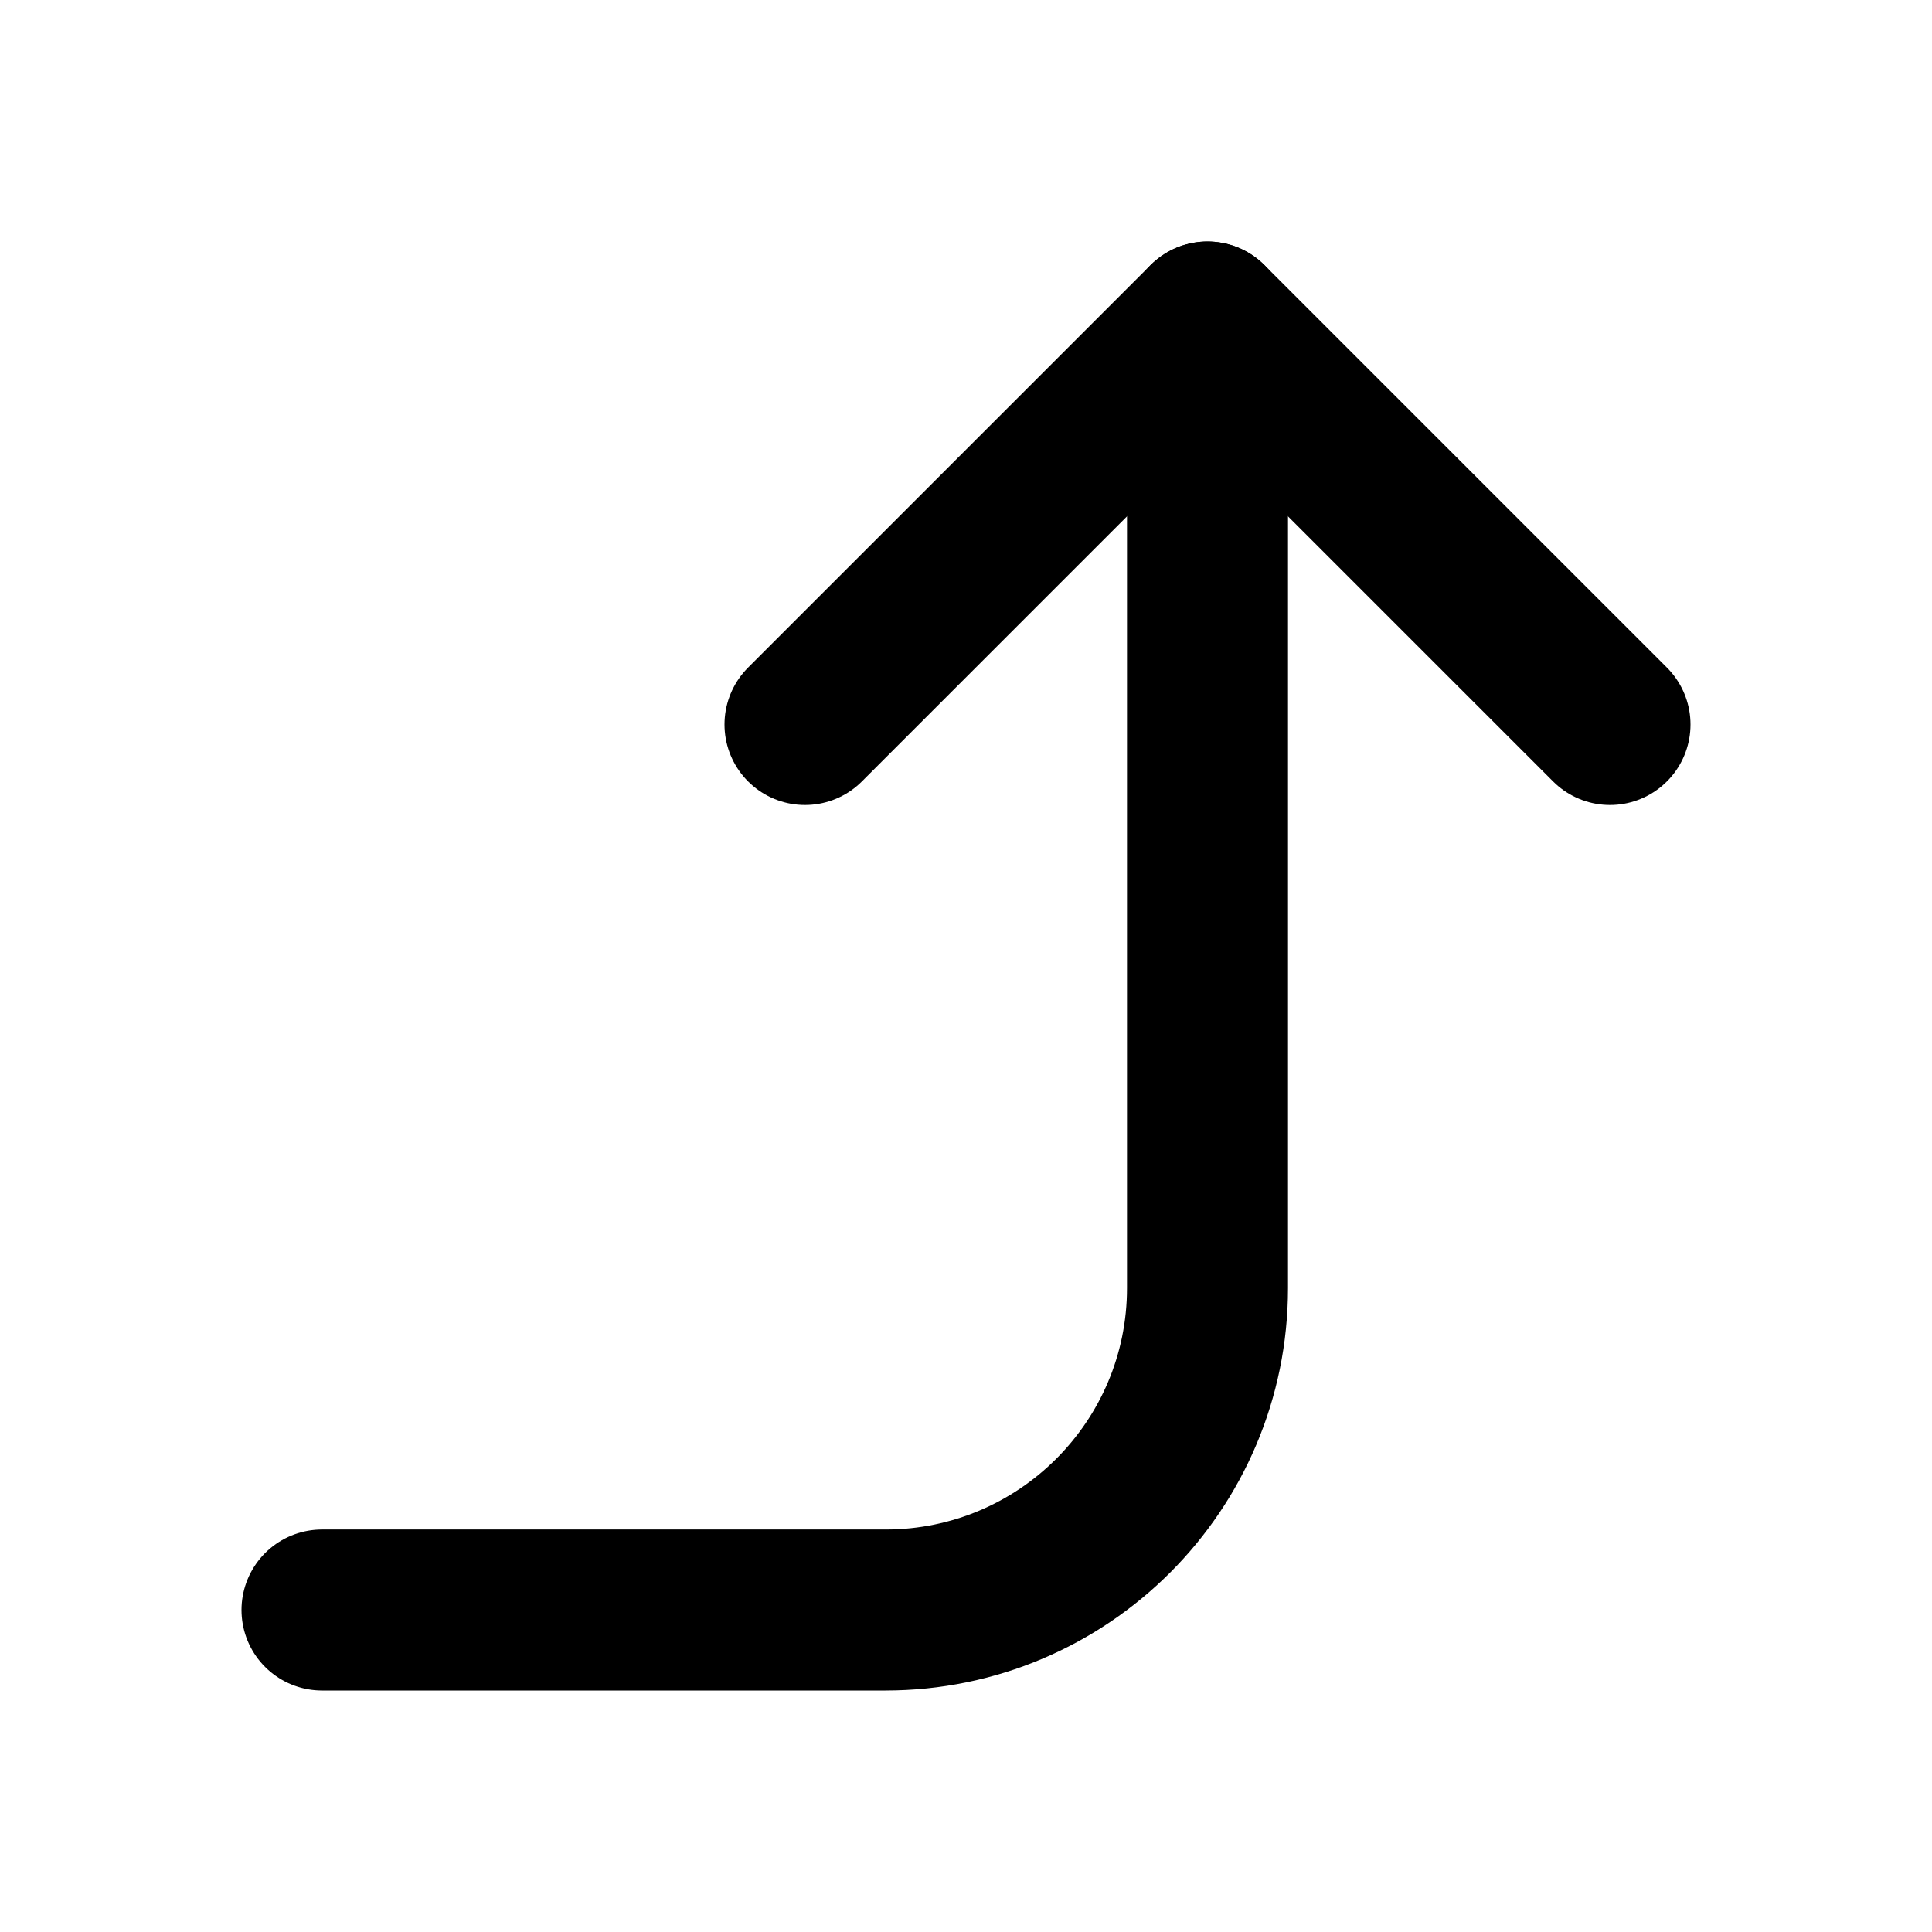
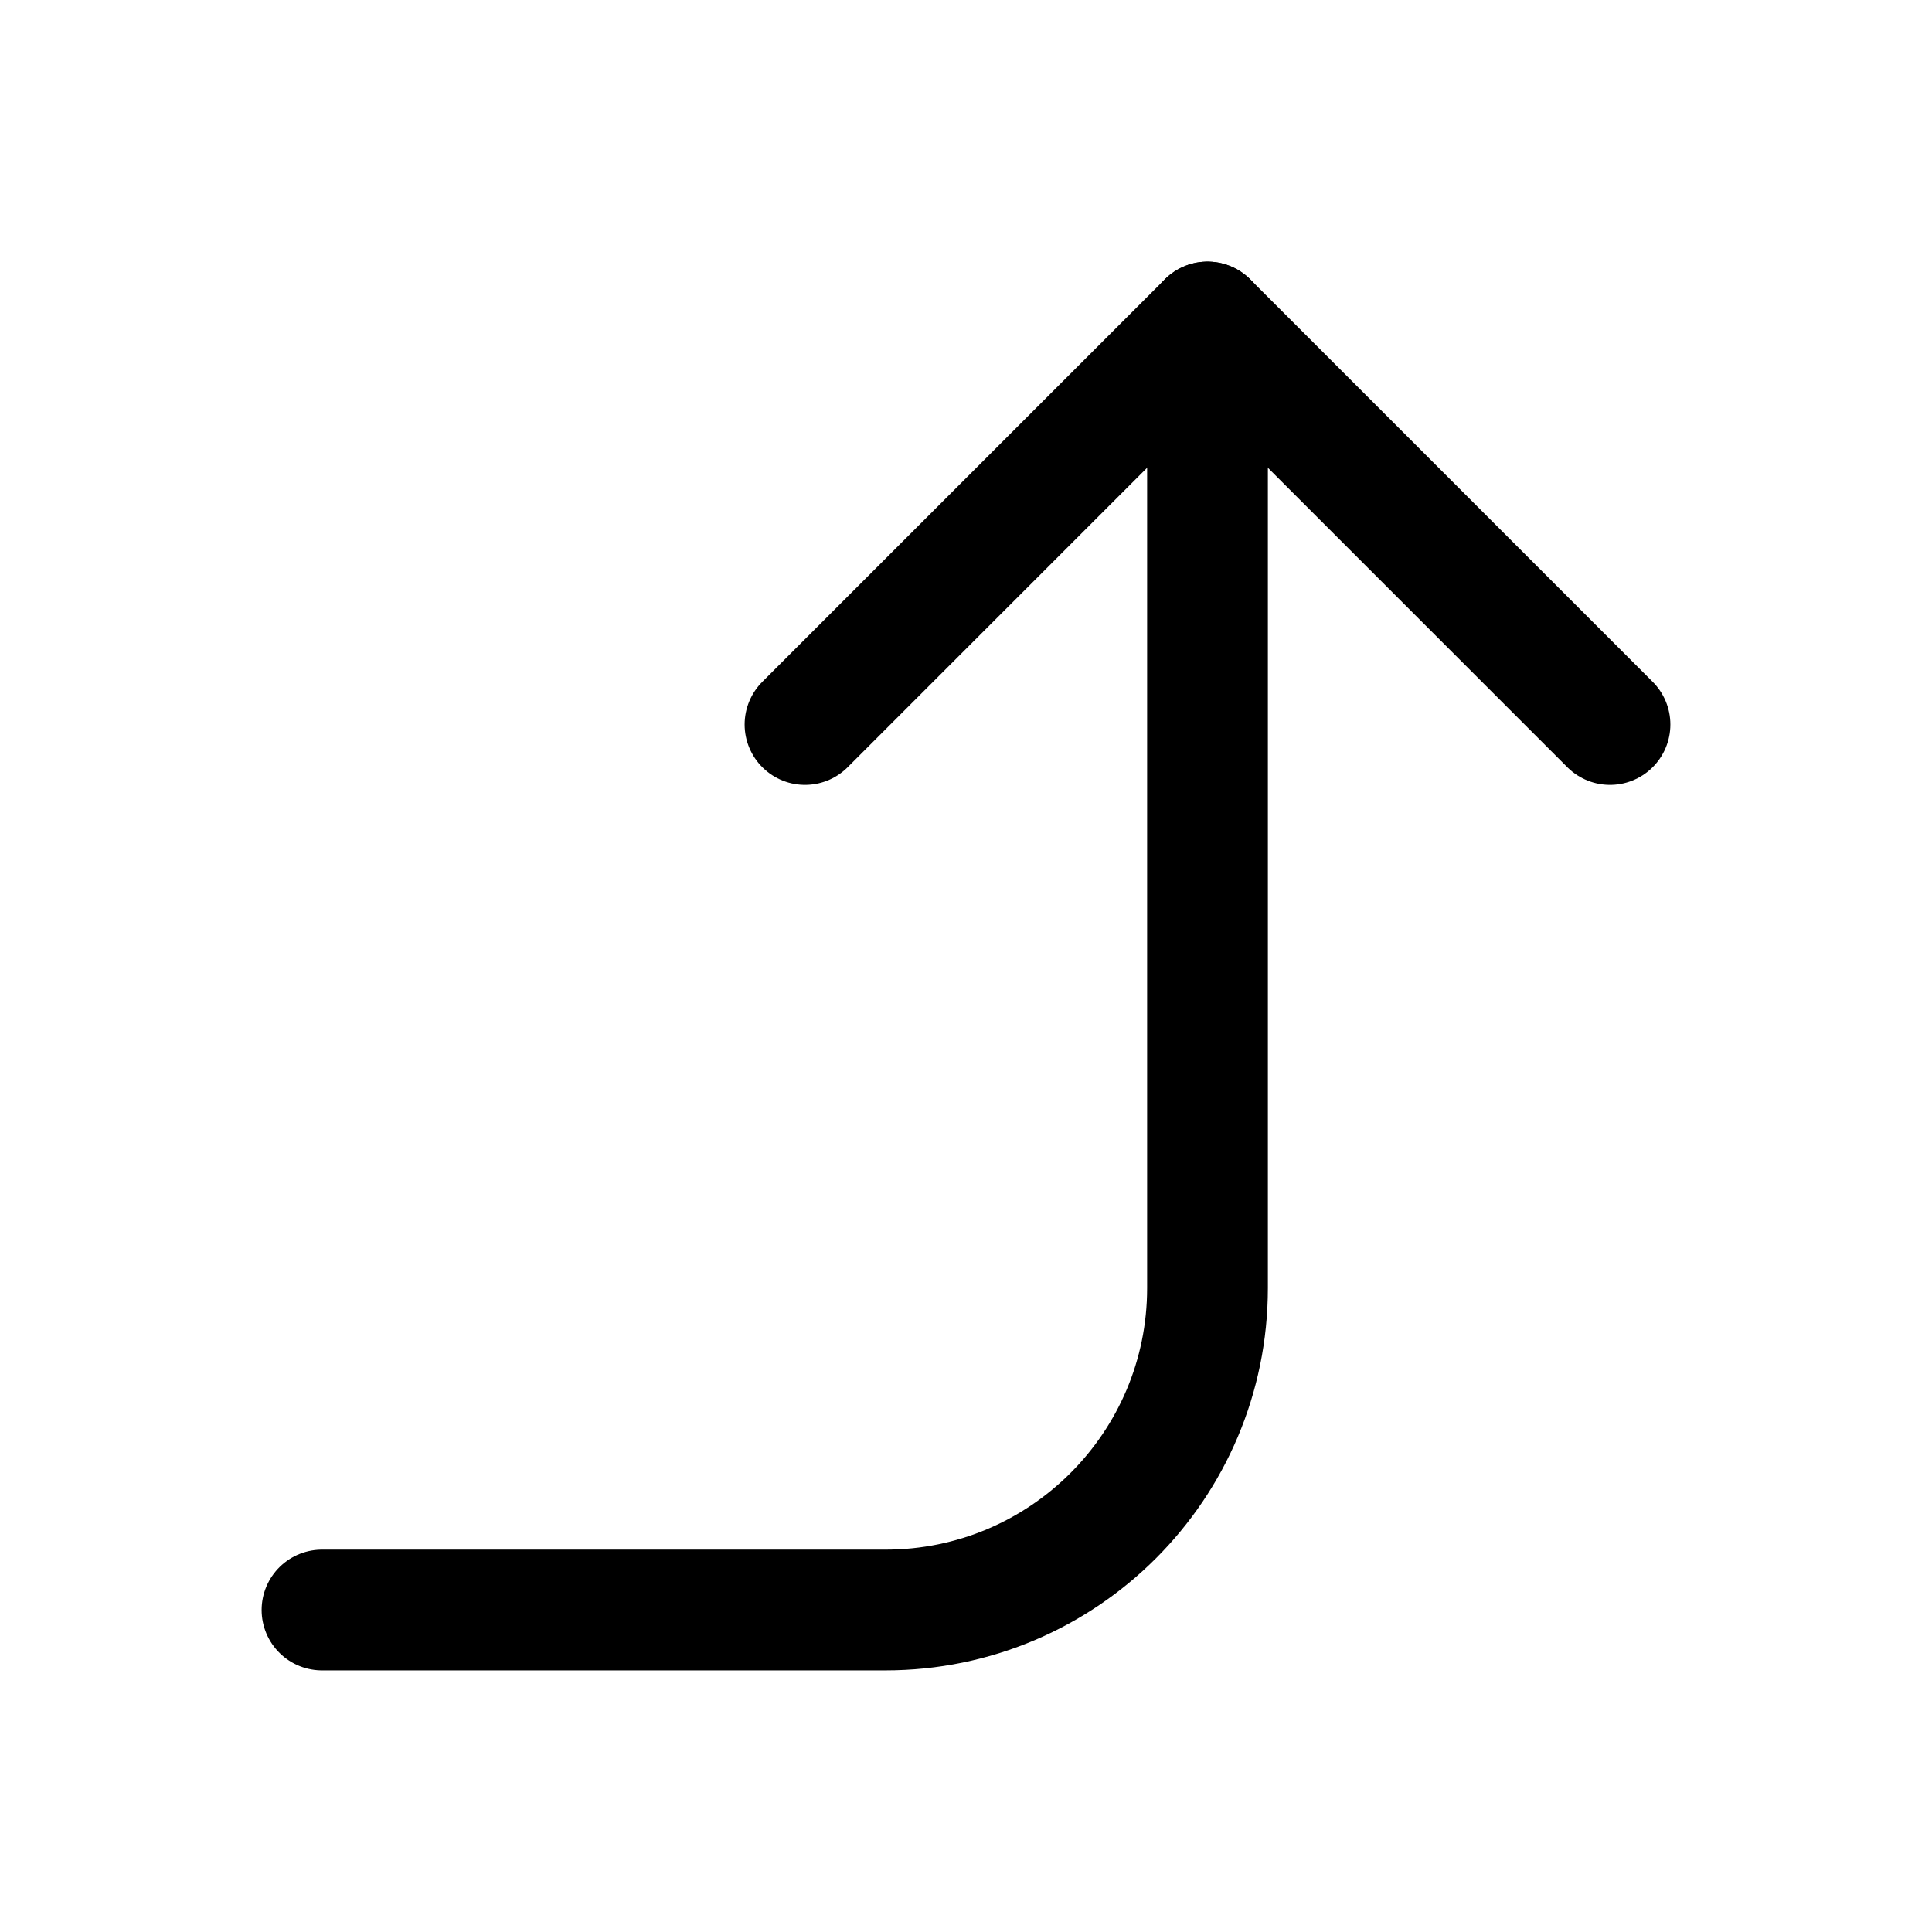
<svg xmlns="http://www.w3.org/2000/svg" width="24px" height="24px" viewBox="0 0 24 24" version="1.1">
  <defs />
  <g id="Page-1" stroke="none" stroke-width="1" fill="none" fill-rule="evenodd" stroke-linecap="round" stroke-linejoin="round">
-     <g id="direction-ccw-n" stroke="#000000" stroke-width="2">
+     <g id="direction-ccw-n" stroke="#000000" stroke-width="1.5">
      <polyline id="Shape" points="10 9 15 4 20 9" />
      <path d="M4,20 L11,20 C13.209,20 15,18.209 15,16 L15,4" id="Shape" />
    </g>
  </g>
</svg>
